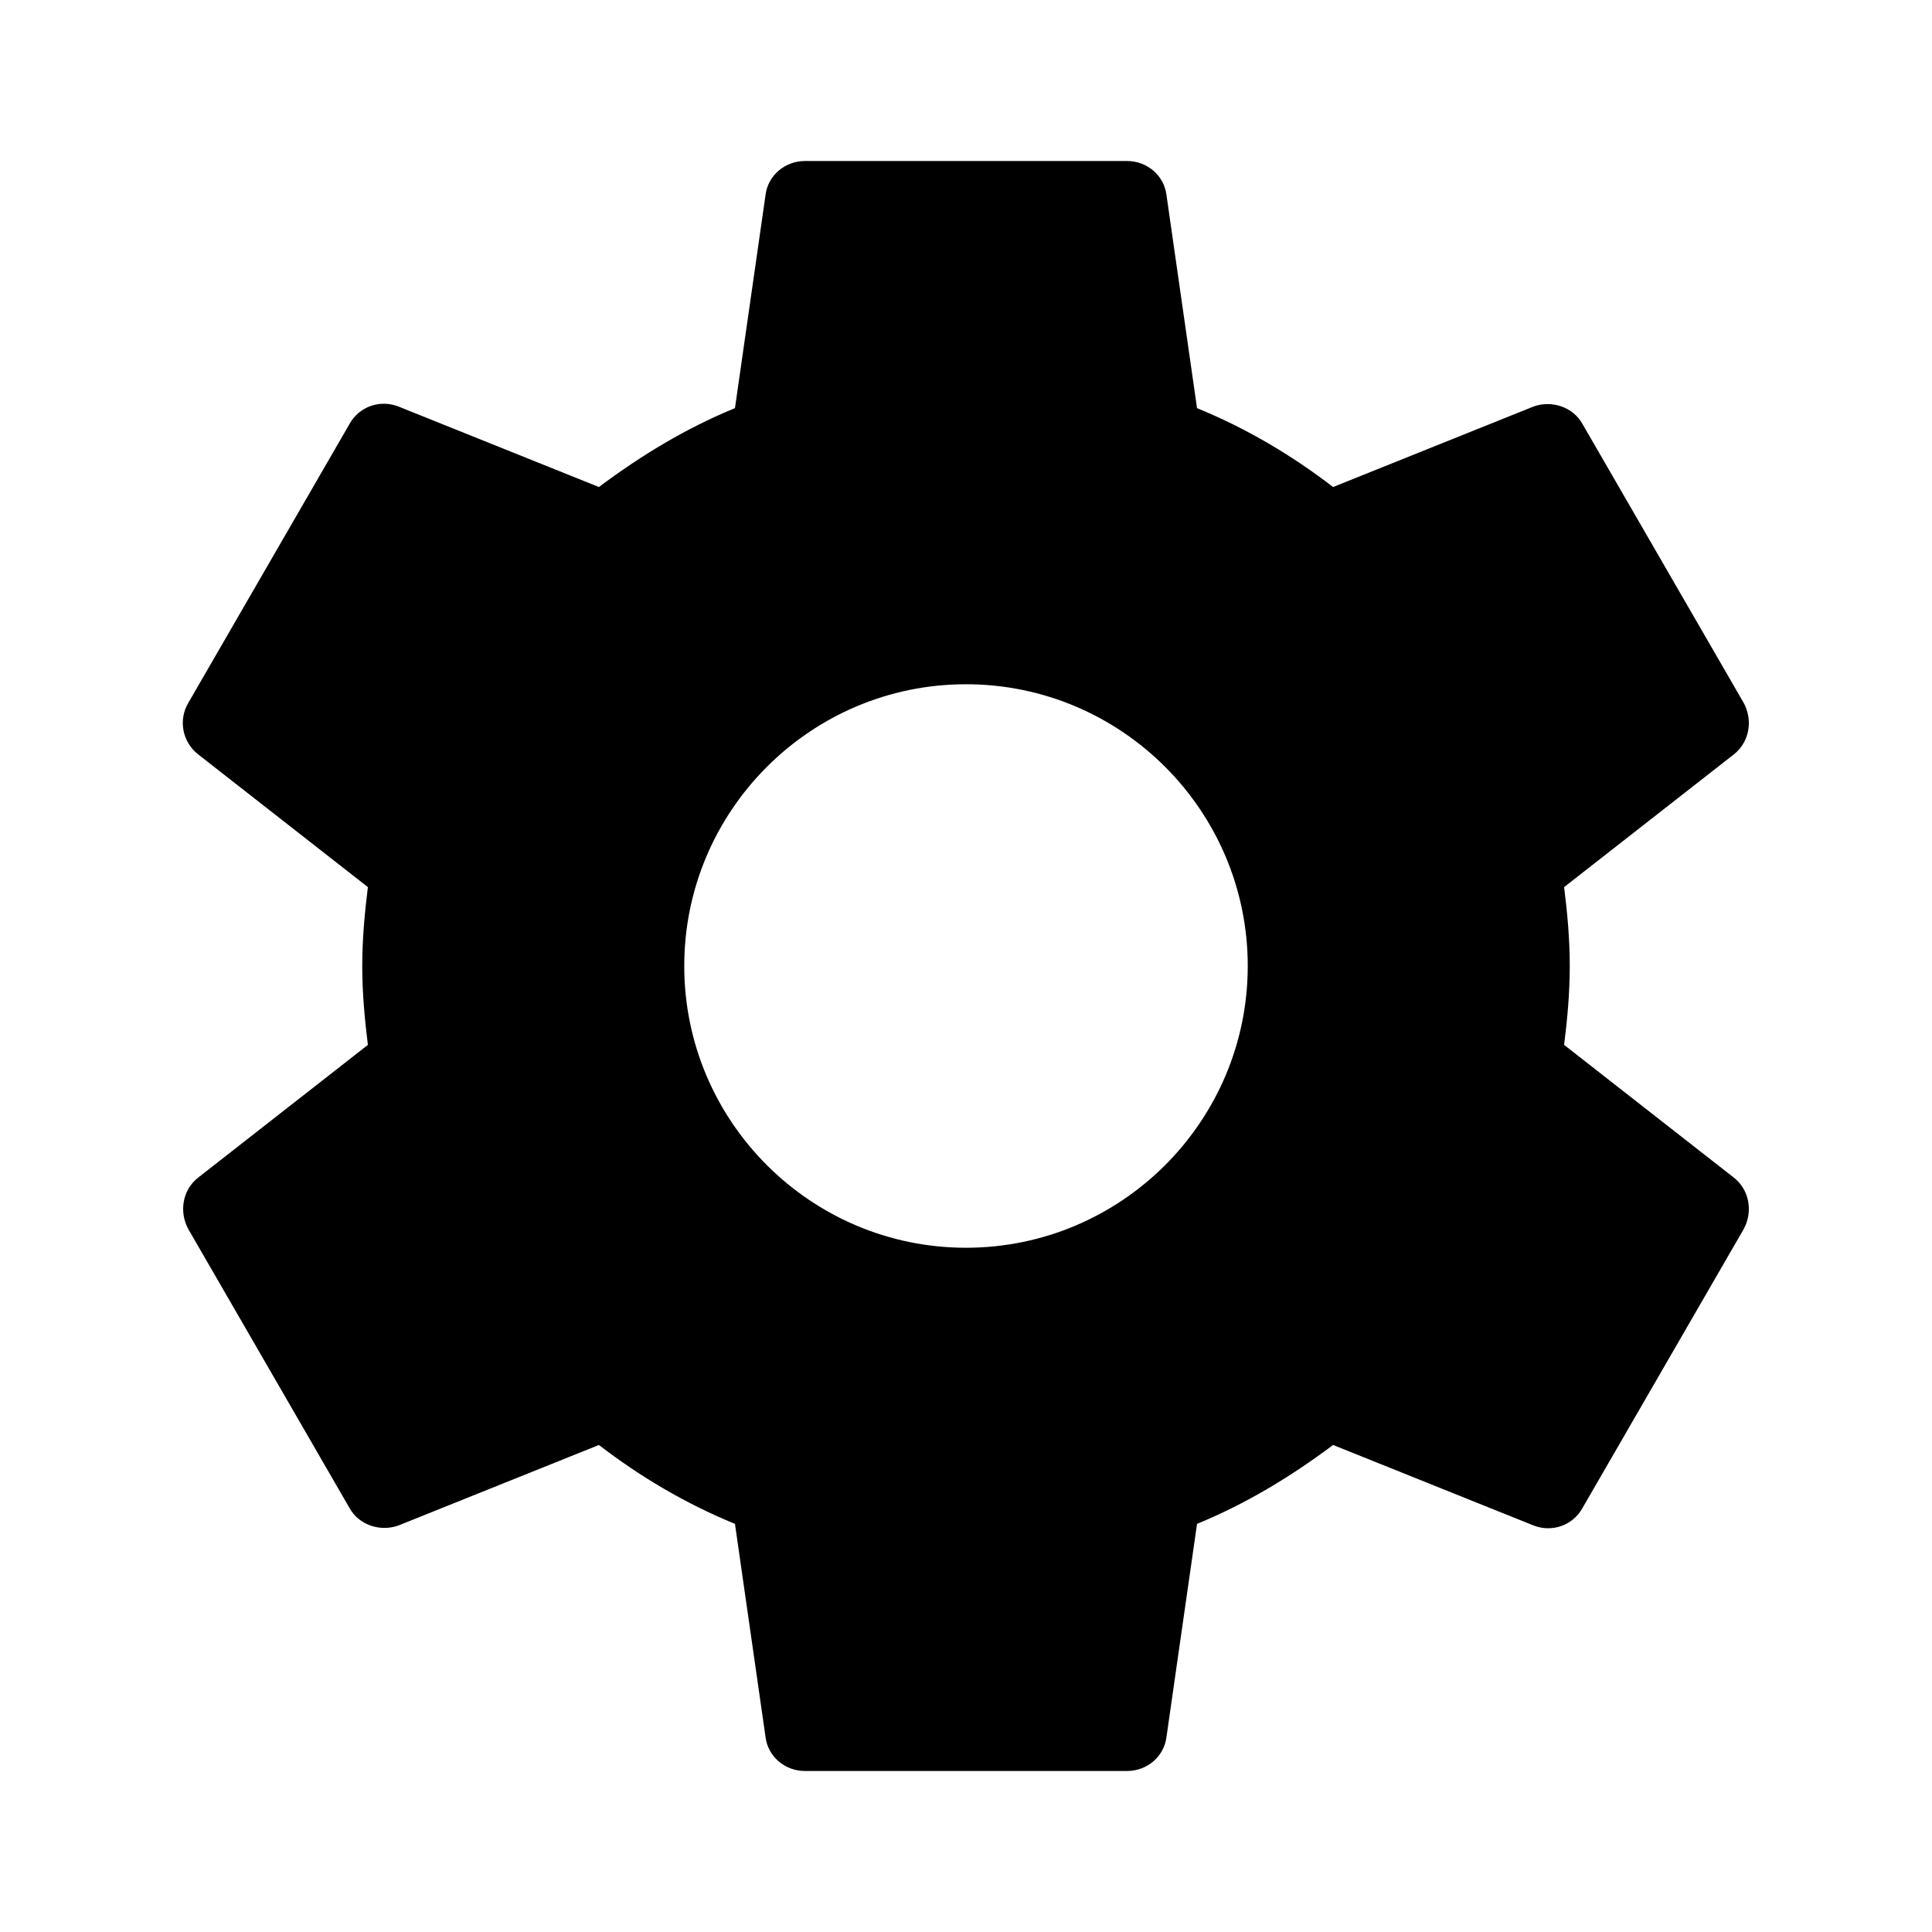
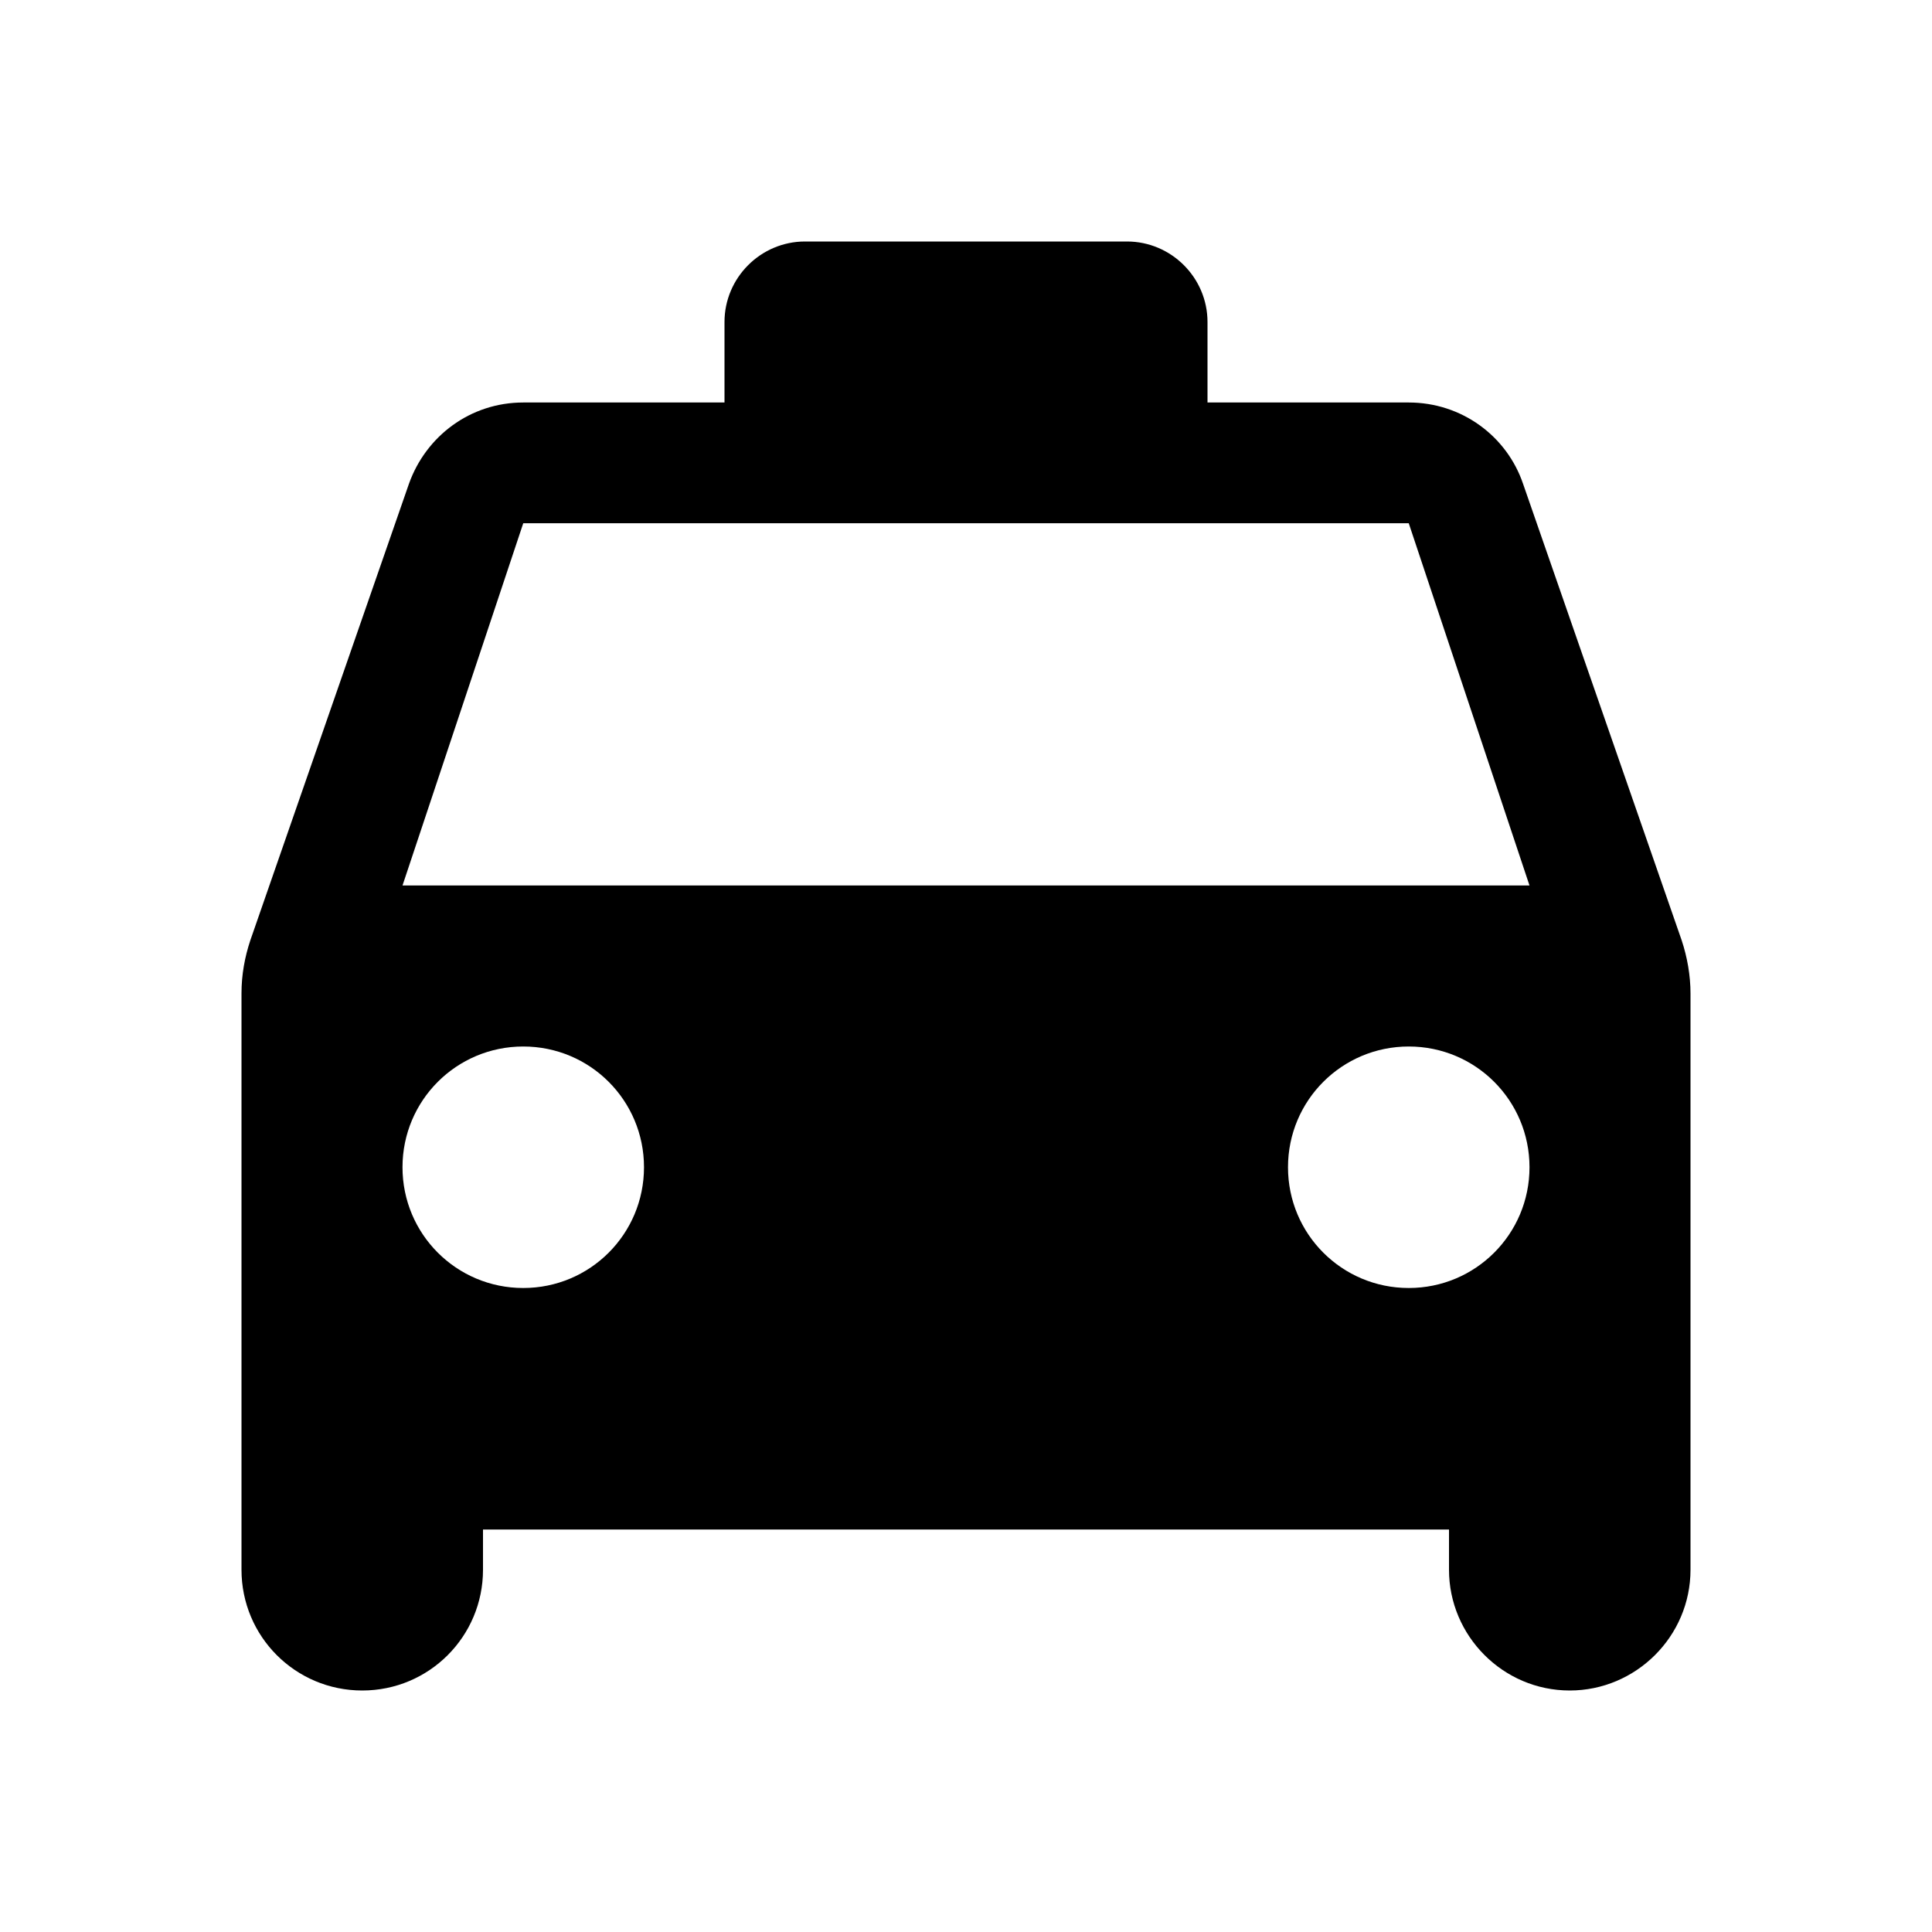
<svg xmlns="http://www.w3.org/2000/svg" height="24" viewBox="0 0 24 24" width="24">
-   <path d="M19.43 12.98c.04-.32.07-.64.07-.98s-.03-.66-.07-.98l2.11-1.65c.19-.15.24-.42.12-.64l-2-3.46c-.12-.22-.39-.3-.61-.22l-2.49 1c-.52-.4-1.08-.73-1.69-.98l-.38-2.65C14.46 2.18 14.25 2 14 2h-4c-.25 0-.46.18-.49.42l-.38 2.65c-.61.25-1.17.59-1.69.98l-2.49-1c-.23-.09-.49 0-.61.22l-2 3.46c-.13.22-.07.49.12.64l2.11 1.65c-.04.32-.07.65-.07.98s.03.66.07.98l-2.11 1.65c-.19.15-.24.42-.12.64l2 3.46c.12.22.39.3.61.22l2.49-1c.52.4 1.08.73 1.69.98l.38 2.65c.03.24.24.42.49.42h4c.25 0 .46-.18.49-.42l.38-2.65c.61-.25 1.17-.59 1.69-.98l2.49 1c.23.09.49 0 .61-.22l2-3.46c.12-.22.07-.49-.12-.64l-2.11-1.65zM12 15.5c-1.93 0-3.5-1.57-3.5-3.5s1.57-3.5 3.5-3.5 3.5 1.57 3.5 3.5-1.57 3.5-3.5 3.5z" />
+   <path d="M18.92 6.01C18.72 5.42 18.16 5 17.5 5H15V4c0-.55-.45-1-1-1h-4c-.55 0-1 .45-1 1v1H6.5c-.66 0-1.21.42-1.42 1.01l-1.97 5.67c-.07.21-.11.43-.11.66v7.16c0 .83.67 1.5 1.5 1.5S6 20.33 6 19.5V19h12v.5c0 .82.67 1.5 1.5 1.5.82 0 1.5-.67 1.5-1.5v-7.16c0-.22-.04-.45-.11-.66l-1.97-5.67zM6.5 16c-.83 0-1.5-.67-1.5-1.5S5.67 13 6.5 13s1.5.67 1.5 1.5S7.33 16 6.5 16zm11 0c-.83 0-1.5-.67-1.5-1.5s.67-1.5 1.5-1.5 1.5.67 1.5 1.5-.67 1.5-1.5 1.5zM5 11l1.5-4.5h11L19 11H5z" />
</svg>
